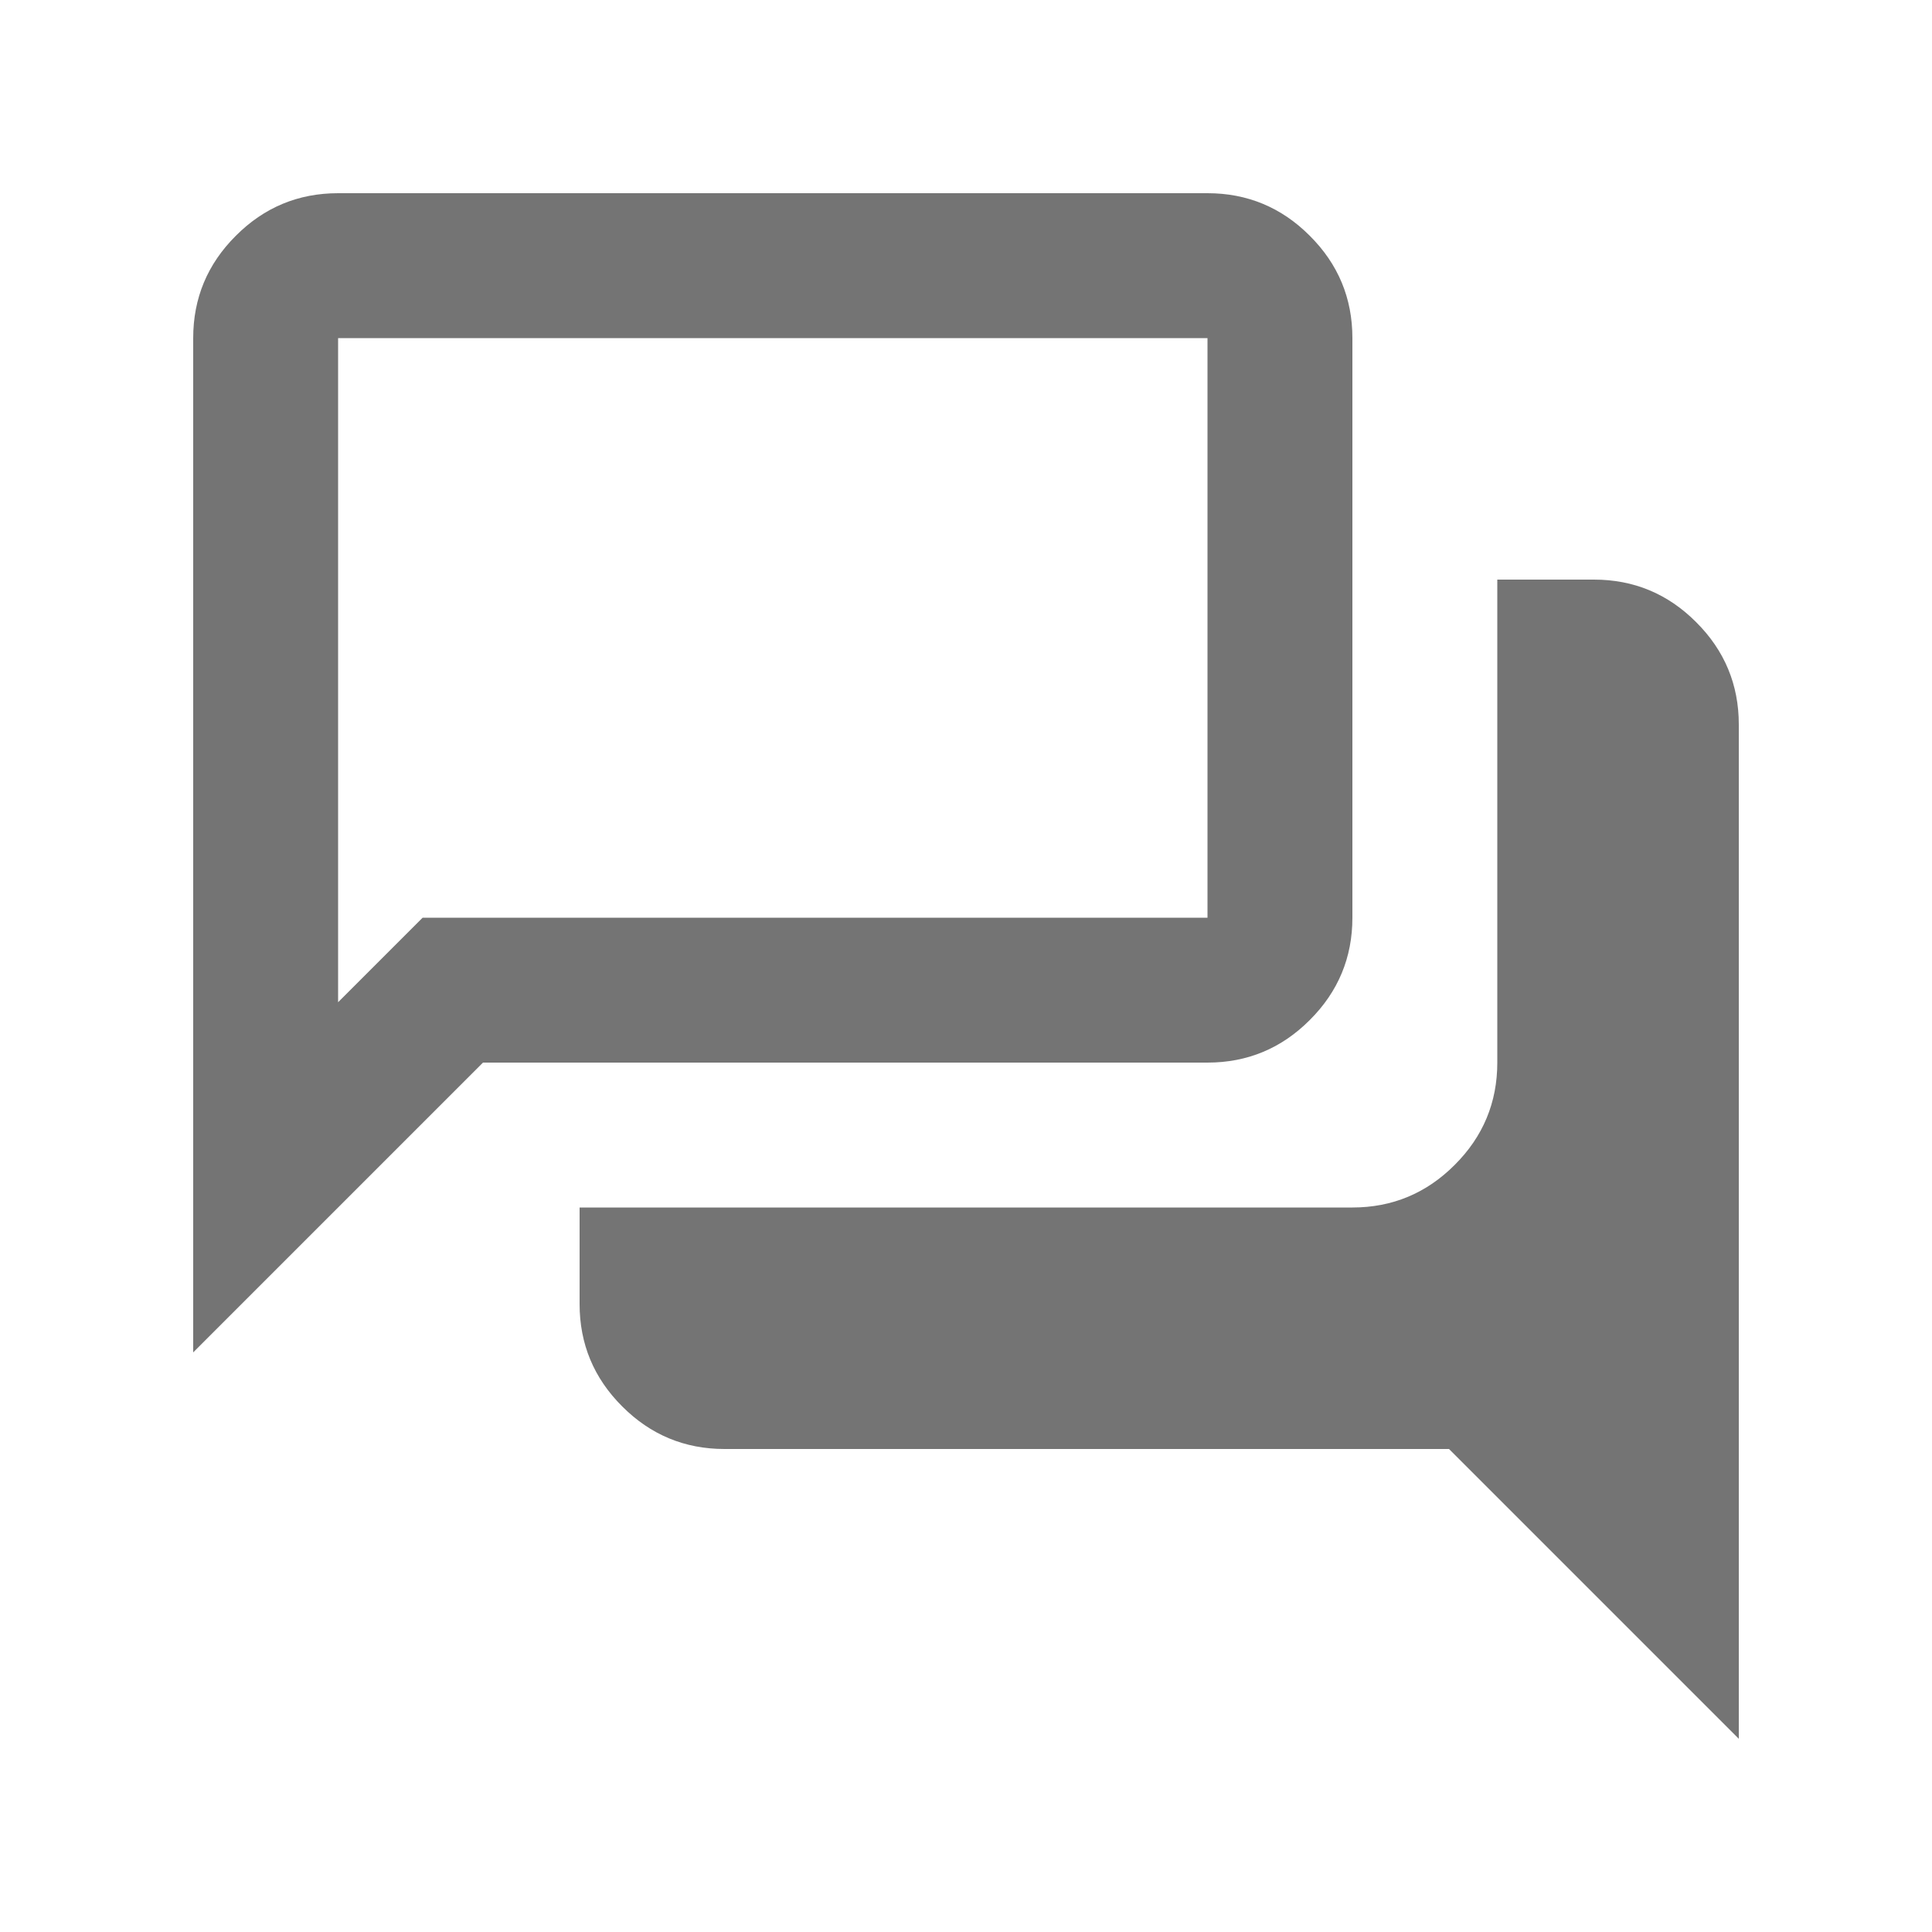
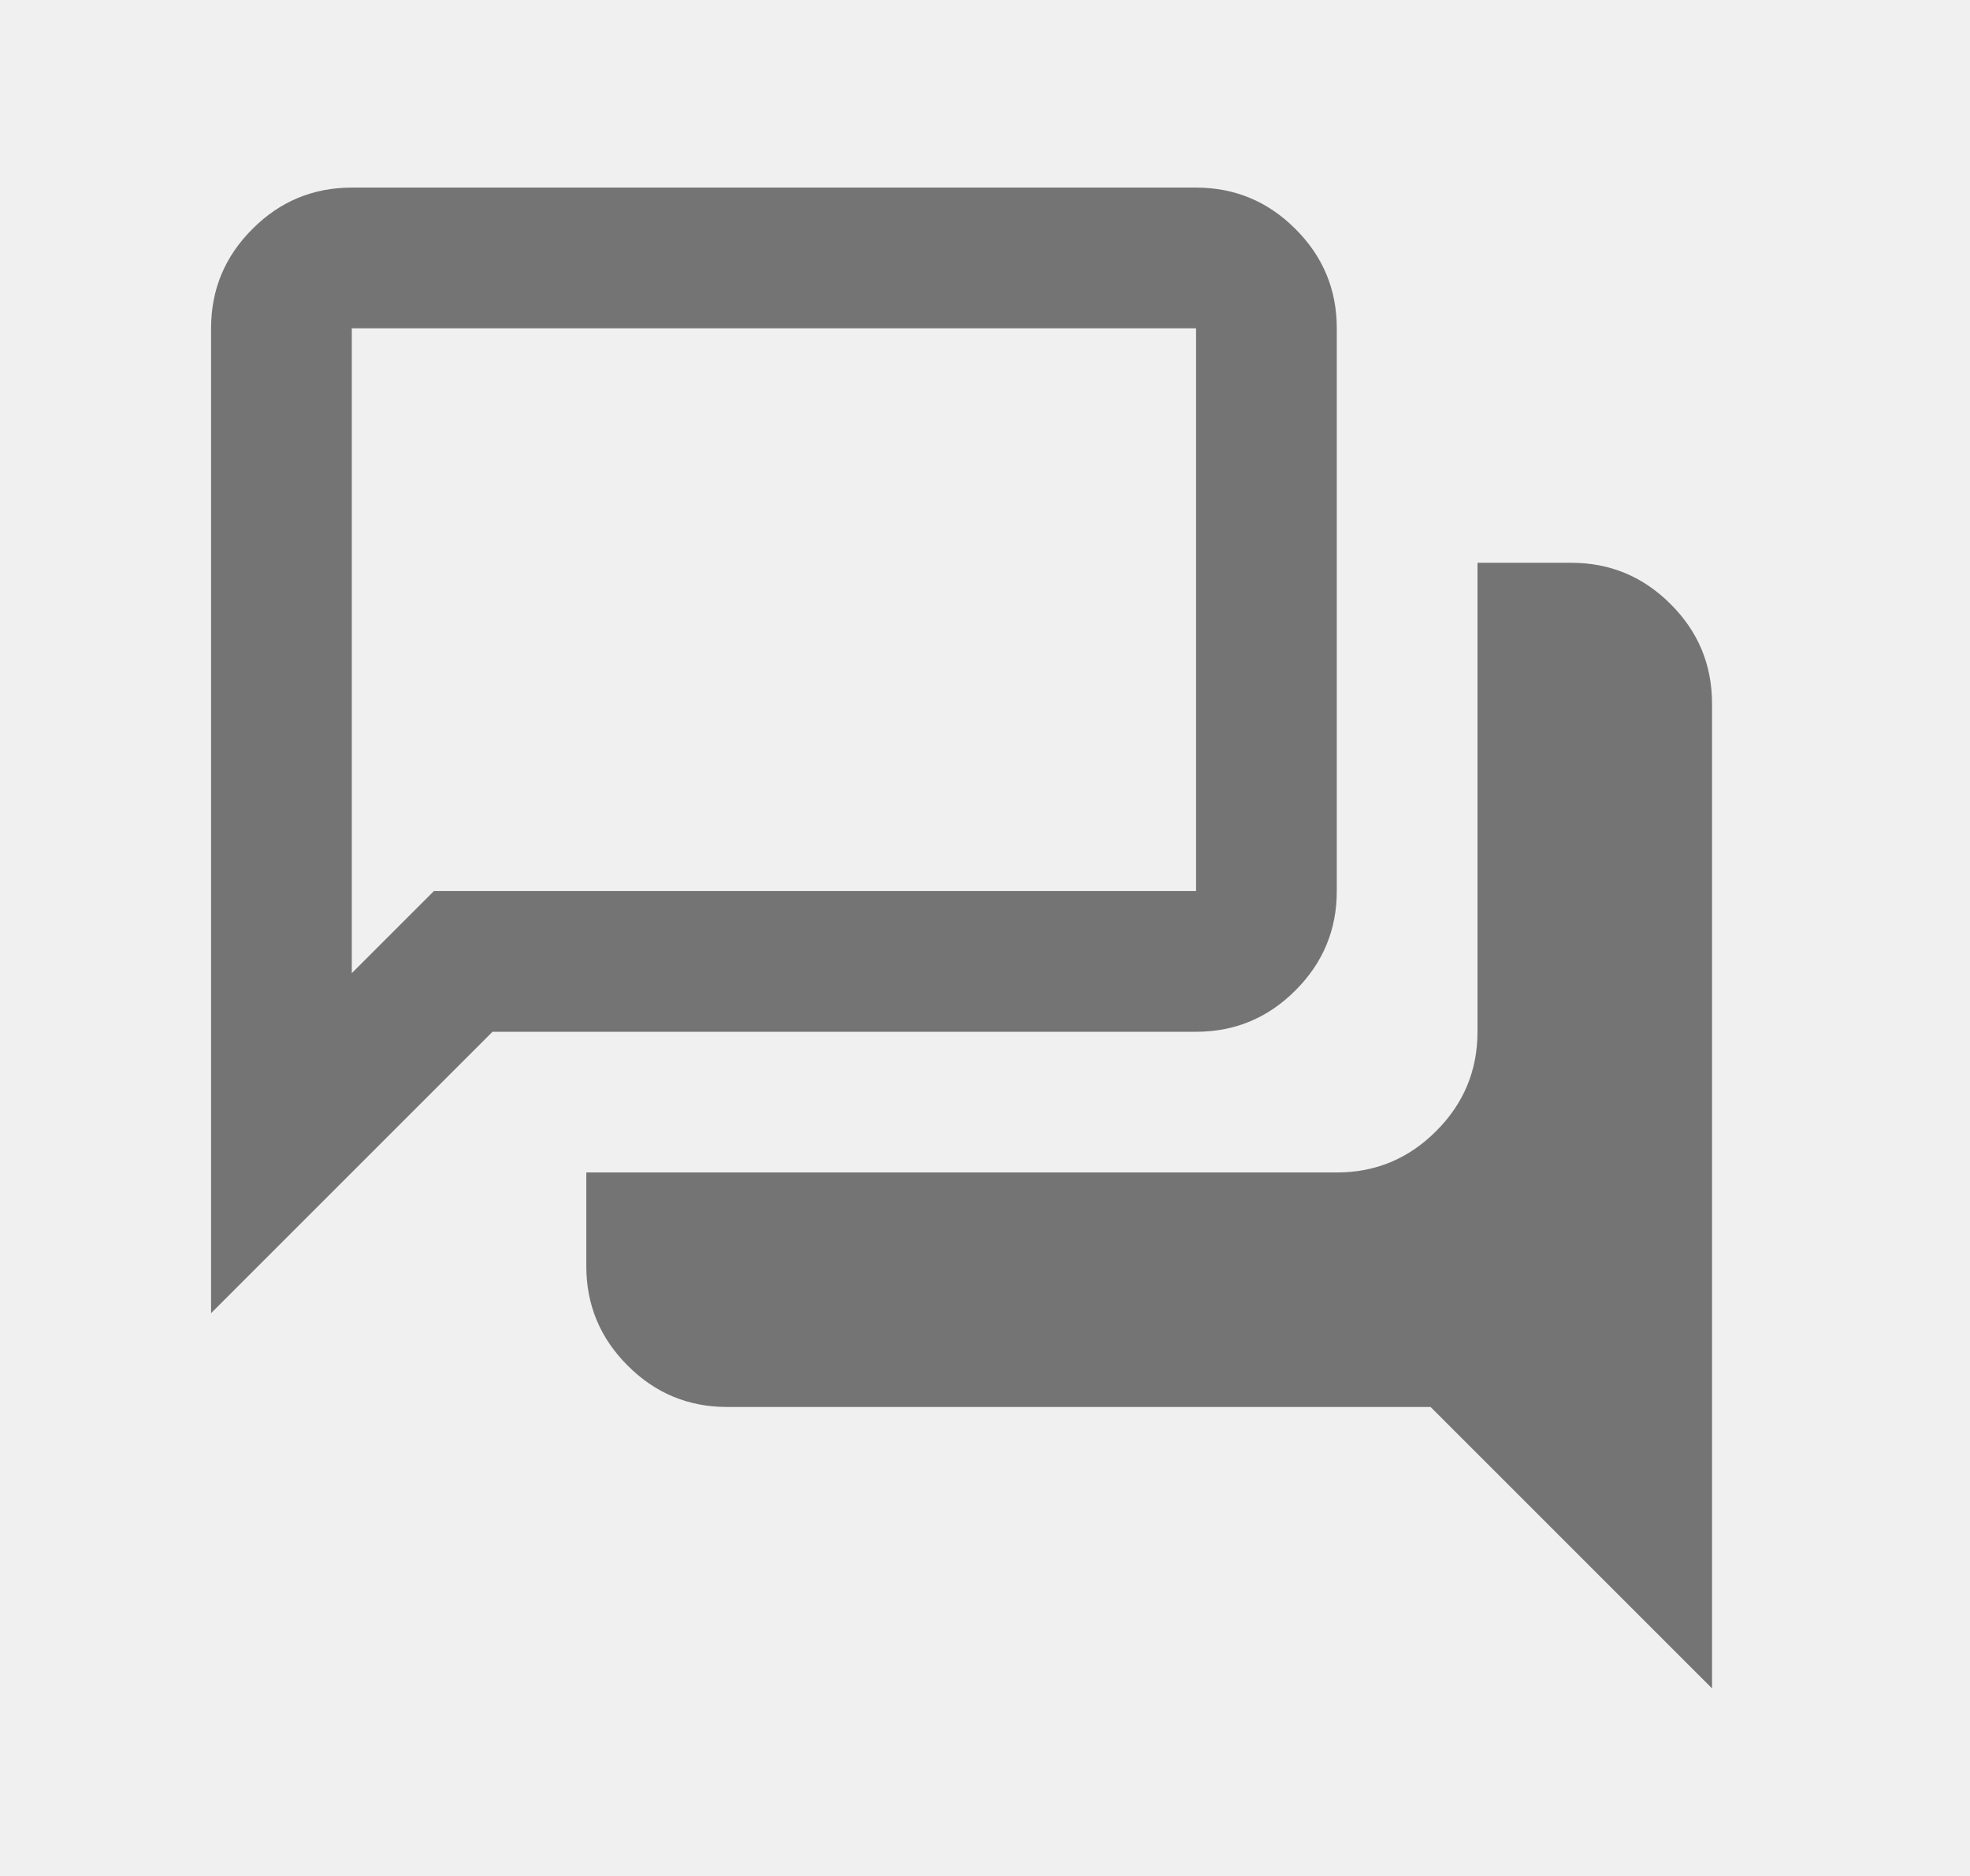
- <svg xmlns="http://www.w3.org/2000/svg" width="20" height="20" viewBox="0 0 20 20" fill="none">
-   <rect width="20" height="20" fill="#1E1E1E" />
-   <g id="MAY RELEASE DESIGNS">
-     <path d="M-3056 -919C-3056 -920.105 -3055.1 -921 -3054 -921H17462C17463.1 -921 17464 -920.105 17464 -919V11772C17464 11773.1 17463.1 11774 17462 11774H-3054C-3055.1 11774 -3056 11773.1 -3056 11772V-919Z" fill="#444444" />
-     <path d="M-3054 -921V-920H17462V-921V-922H-3054V-921ZM17464 -919H17463V11772H17464H17465V-919H17464ZM17462 11774V11773H-3054V11774V11775H17462V11774ZM-3056 11772H-3055V-919H-3056H-3057V11772H-3056ZM-3054 11774V11773C-3054.55 11773 -3055 11772.6 -3055 11772H-3056H-3057C-3057 11773.7 -3055.66 11775 -3054 11775V11774ZM17464 11772H17463C17463 11772.6 17462.6 11773 17462 11773V11774V11775C17463.7 11775 17465 11773.7 17465 11772H17464ZM17462 -921V-920C17462.6 -920 17463 -919.552 17463 -919H17464H17465C17465 -920.657 17463.7 -922 17462 -922V-921ZM-3054 -921V-922C-3055.66 -922 -3057 -920.657 -3057 -919H-3056H-3055C-3055 -919.552 -3054.55 -920 -3054 -920V-921Z" fill="white" fill-opacity="0.1" />
-     <g id="MZN Finance Service Catalogue (Search page)" clip-path="url(#clip0_843_3199)">
-       <rect width="1440" height="2178" transform="translate(-535 -130)" fill="white" />
-       <g id="Frame 2147223755">
-         <g id="Frame 2147223755_2">
-           <g id="forum">
-             <mask id="mask0_843_3199" style="mask-type:alpha" maskUnits="userSpaceOnUse" x="0" y="0" width="20" height="20">
-               <rect id="Bounding box" width="20" height="20" fill="#D9D9D9" />
-             </mask>
-             <g mask="url(#mask0_843_3199)">
-               <path id="forum_2" d="M18 18L15 15H7.5C7.088 15 6.734 14.853 6.441 14.559C6.147 14.266 6 13.912 6 13.5V12.5H14C14.412 12.5 14.766 12.353 15.059 12.059C15.353 11.766 15.5 11.412 15.5 11V6H16.5C16.913 6 17.266 6.147 17.559 6.441C17.853 6.734 18 7.088 18 7.5V18ZM3.5 10.375L4.375 9.5H12.5V3.5H3.5V10.375ZM2 14V3.5C2 3.087 2.147 2.734 2.441 2.441C2.734 2.147 3.087 2 3.5 2H12.5C12.912 2 13.266 2.147 13.559 2.441C13.853 2.734 14 3.087 14 3.5V9.5C14 9.912 13.853 10.266 13.559 10.559C13.266 10.853 12.912 11 12.5 11H5L2 14Z" fill="#747474" />
-             </g>
-           </g>
-         </g>
-       </g>
-     </g>
+ <svg xmlns="http://www.w3.org/2000/svg" width="21" height="20" viewBox="0 0 21 20" fill="none">
+   <mask id="mask0_13899_31821" style="mask-type:alpha" maskUnits="userSpaceOnUse" x="0" y="0" width="21" height="20">
+     <rect x="0.25" width="20" height="20" fill="#D9D9D9" />
+   </mask>
+   <g mask="url(#mask0_13899_31821)">
+     <path d="M18.25 18L15.25 15H7.75C7.338 15 6.984 14.853 6.691 14.559C6.397 14.266 6.25 13.912 6.25 13.5V12.5H14.25C14.662 12.5 15.016 12.353 15.309 12.059C15.603 11.766 15.75 11.412 15.75 11V6H16.75C17.163 6 17.516 6.147 17.809 6.441C18.103 6.734 18.25 7.088 18.25 7.5V18ZM3.75 10.375L4.625 9.5H12.75V3.5H3.75V10.375ZM2.25 14V3.5C2.25 3.087 2.397 2.734 2.691 2.441C2.984 2.147 3.337 2 3.75 2H12.75C13.162 2 13.516 2.147 13.809 2.441C14.103 2.734 14.25 3.087 14.25 3.5V9.5C14.25 9.912 14.103 10.266 13.809 10.559C13.516 10.853 13.162 11 12.75 11H5.25L2.25 14Z" fill="#747474" />
  </g>
-   <defs>
-     <clipPath id="clip0_843_3199">
-       <rect width="1440" height="2178" fill="white" transform="translate(-535 -130)" />
-     </clipPath>
-   </defs>
</svg>
